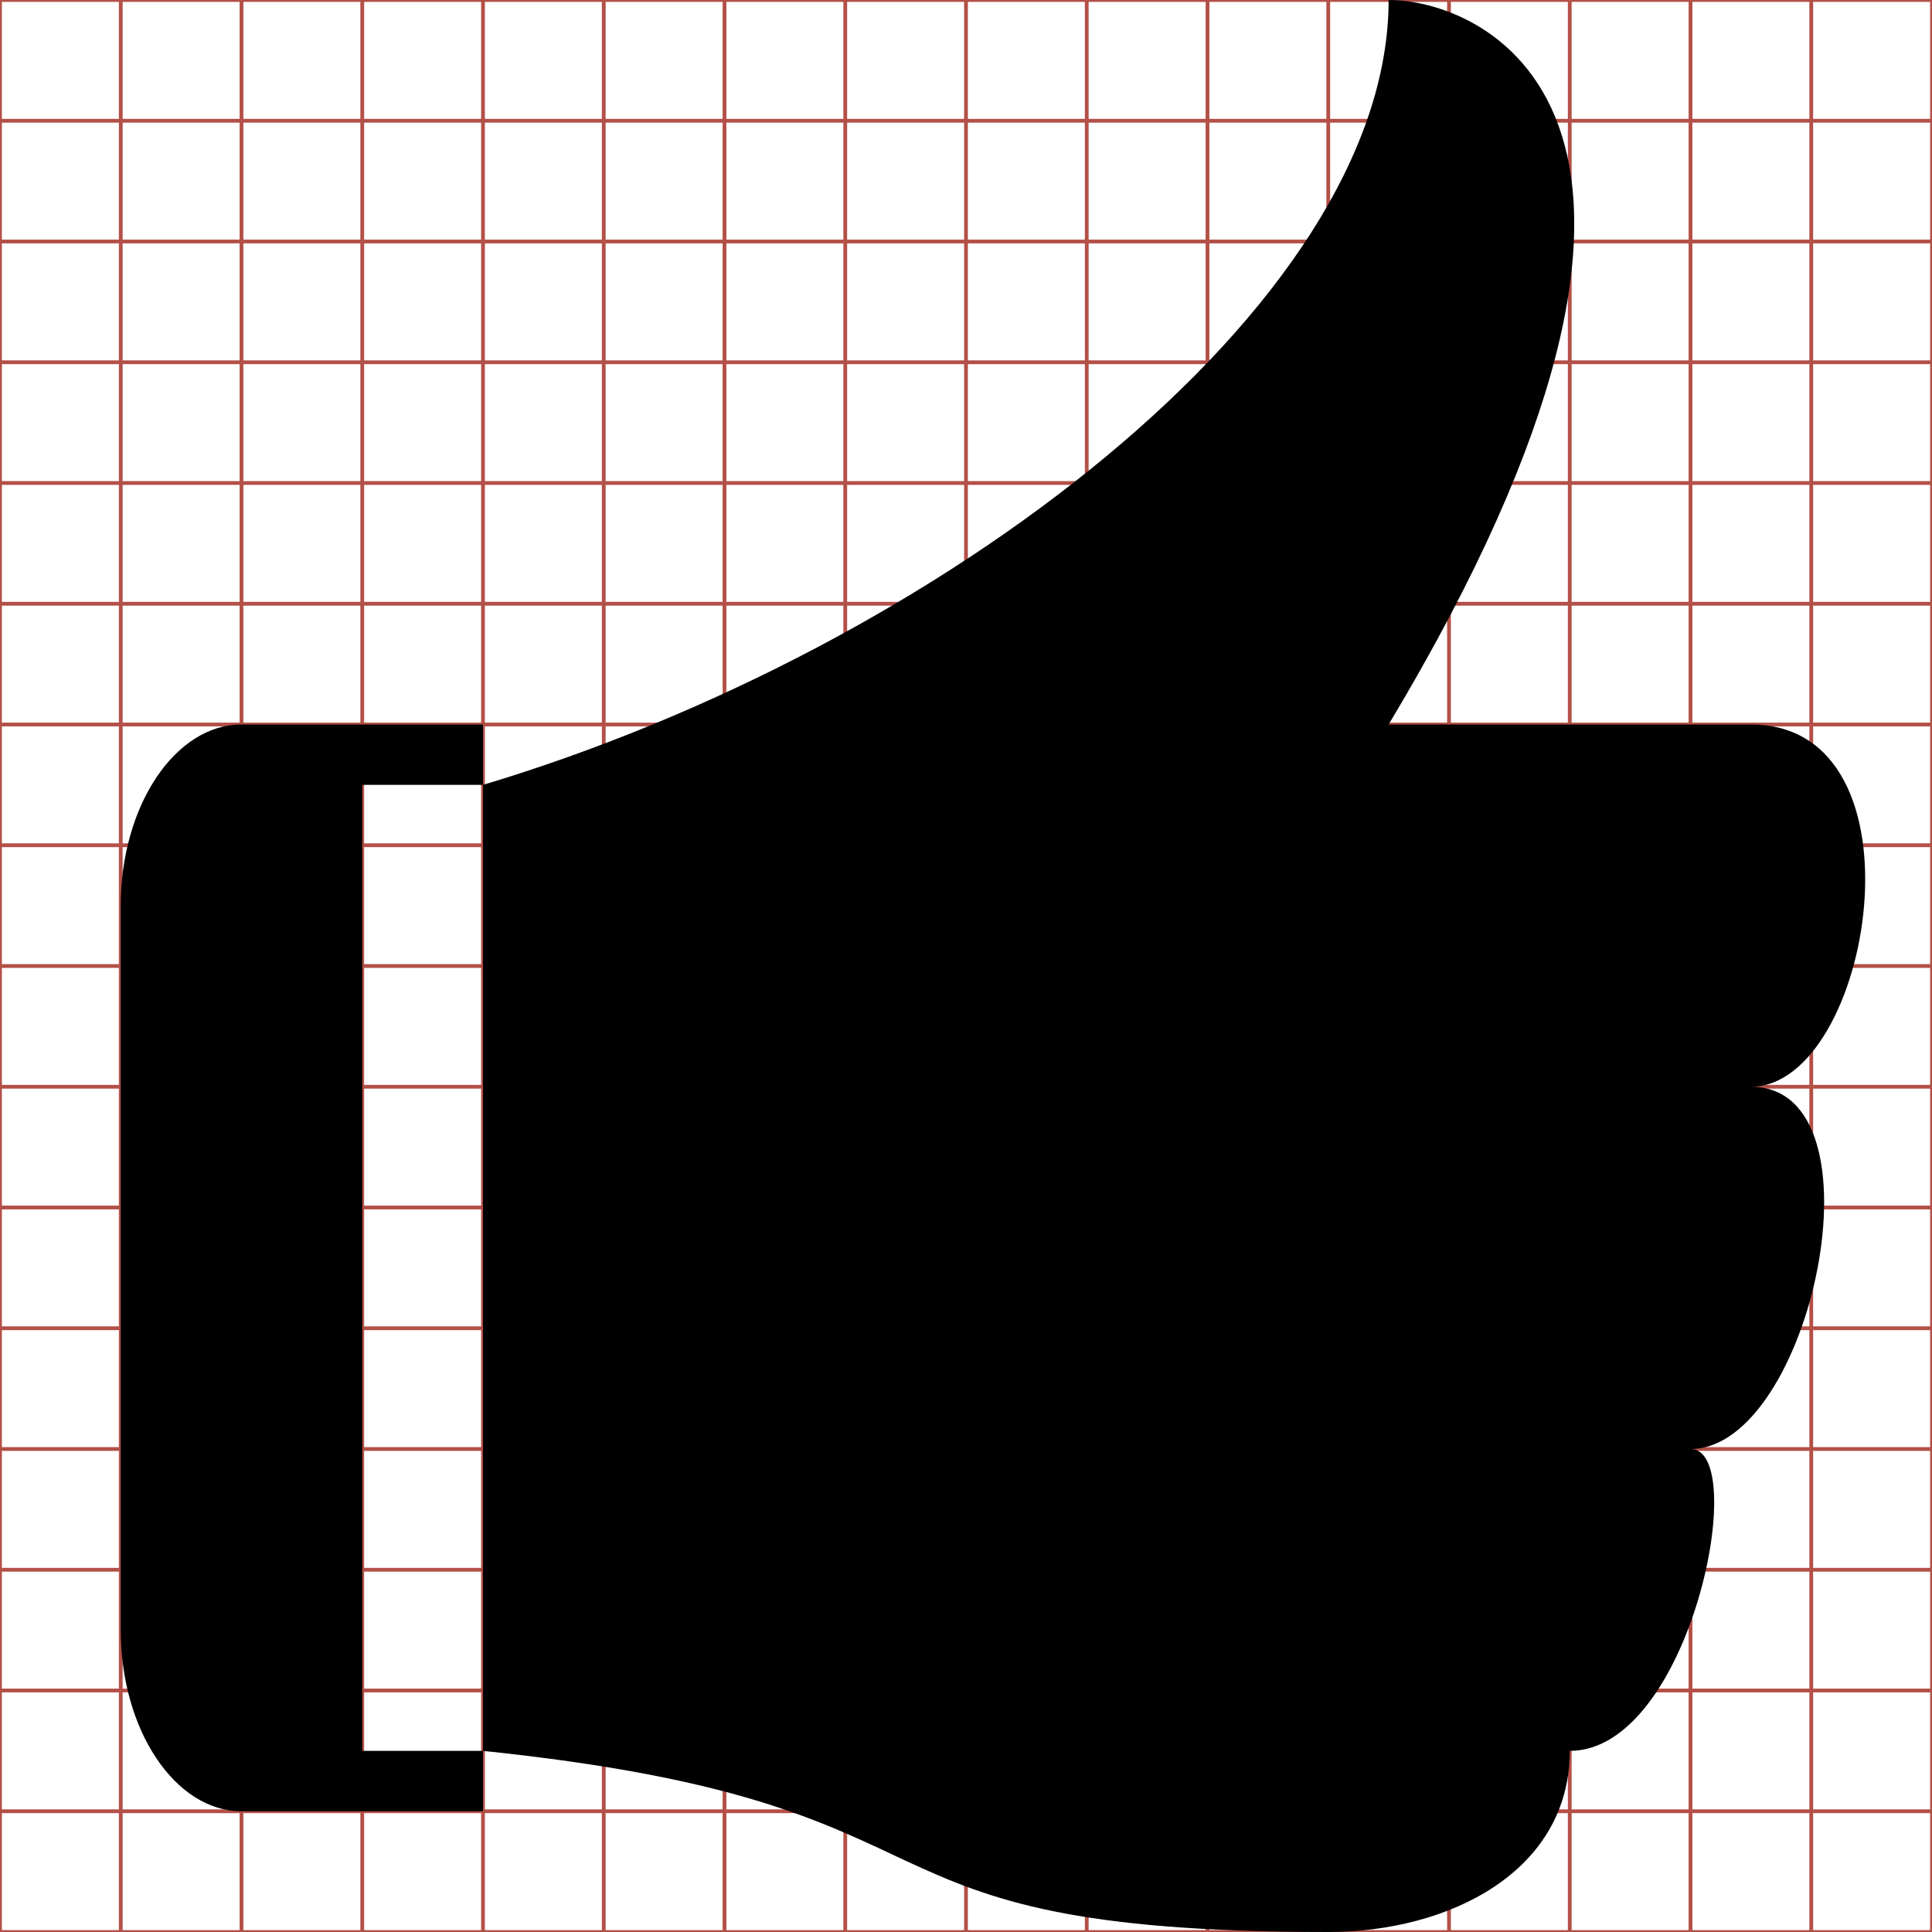
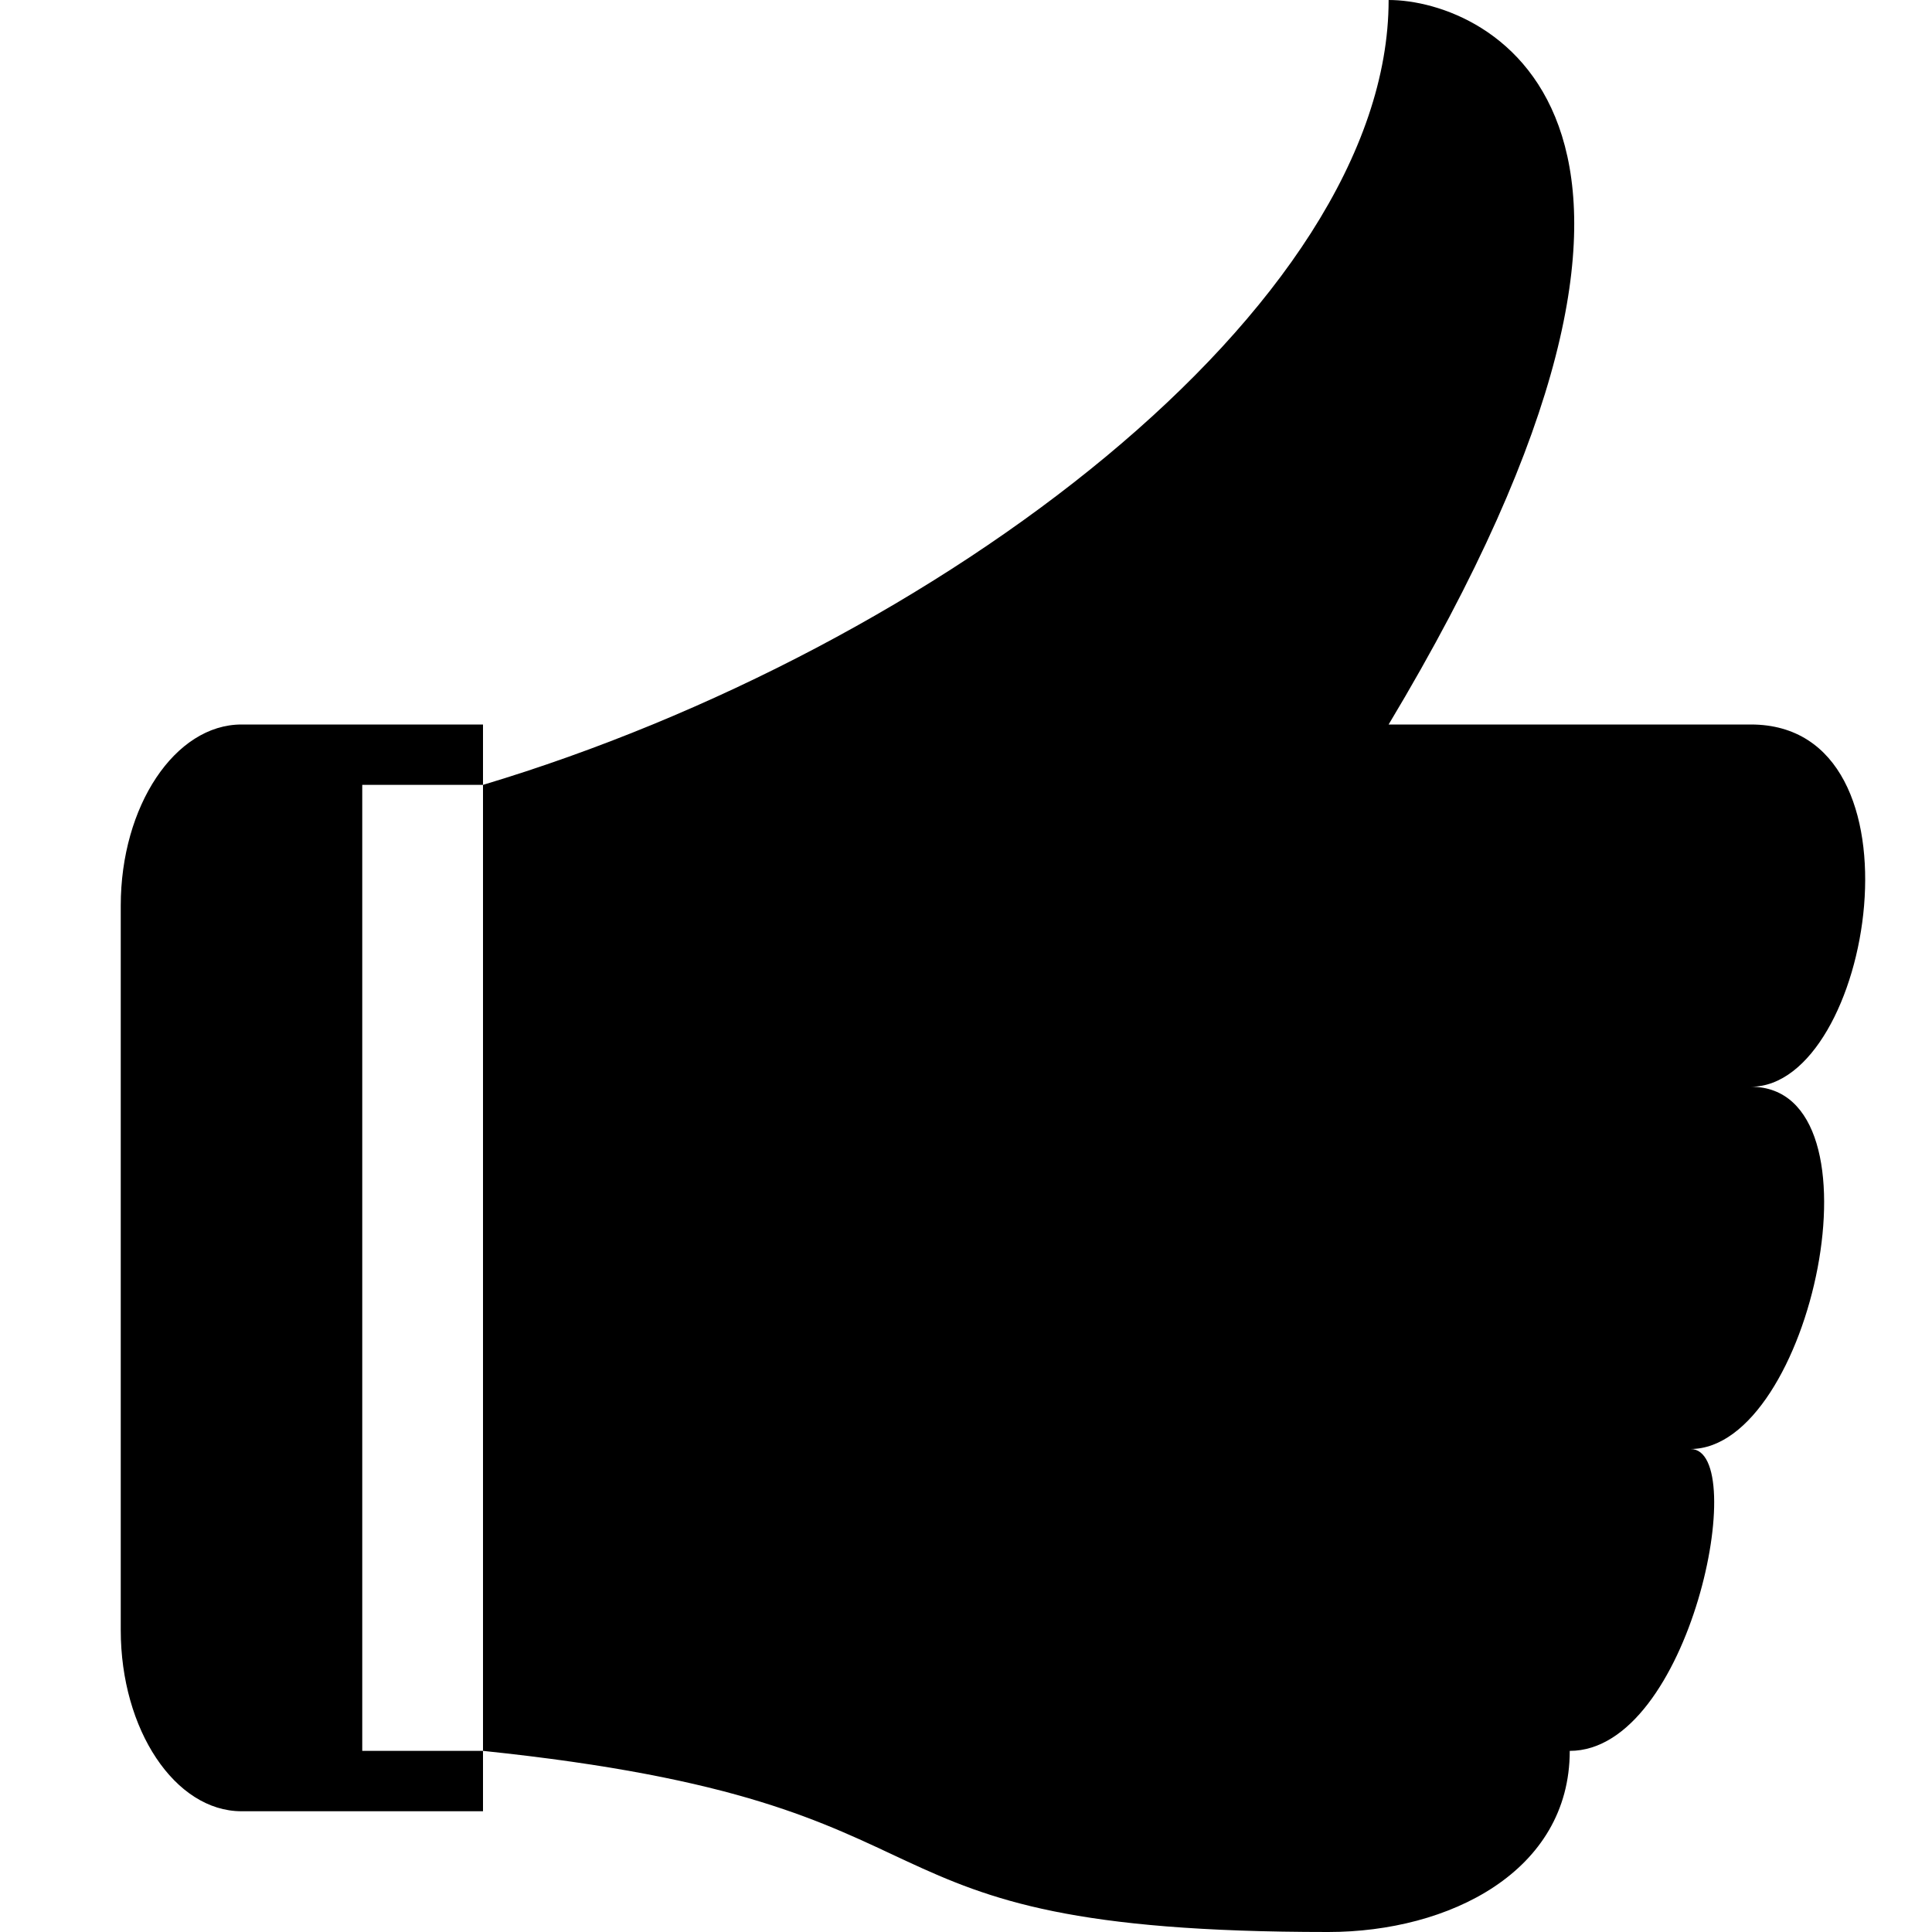
- <svg xmlns="http://www.w3.org/2000/svg" width="512" height="512" viewBox="0 0 512 512" fill="#000000">
-   <g class="svgGrid" id="svgGrid">
-     <line stroke-width="1" stroke="#B35047" x1="32" x2="32" y1="0" y2="512" />
-     <line stroke-width="1" stroke="#B35047" x1="64" x2="64" y1="0" y2="512" />
-     <line stroke-width="1" stroke="#B35047" x1="96" x2="96" y1="0" y2="512" />
-     <line stroke-width="1" stroke="#B35047" x1="128" x2="128" y1="0" y2="512" />
-     <line stroke-width="1" stroke="#B35047" x1="160" x2="160" y1="0" y2="512" />
-     <line stroke-width="1" stroke="#B35047" x1="192" x2="192" y1="0" y2="512" />
-     <line stroke-width="1" stroke="#B35047" x1="224" x2="224" y1="0" y2="512" />
-     <line stroke-width="1" stroke="#B35047" x1="256" x2="256" y1="0" y2="512" />
-     <line stroke-width="1" stroke="#B35047" x1="288" x2="288" y1="0" y2="512" />
-     <line stroke-width="1" stroke="#B35047" x1="320" x2="320" y1="0" y2="512" />
-     <line stroke-width="1" stroke="#B35047" x1="352" x2="352" y1="0" y2="512" />
-     <line stroke-width="1" stroke="#B35047" x1="384" x2="384" y1="0" y2="512" />
-     <line stroke-width="1" stroke="#B35047" x1="416" x2="416" y1="0" y2="512" />
-     <line stroke-width="1" stroke="#B35047" x1="448" x2="448" y1="0" y2="512" />
-     <line stroke-width="1" stroke="#B35047" x1="480" x2="480" y1="0" y2="512" />
-     <line stroke-width="1" stroke="#B35047" x1="0" x2="512" y1="32" y2="32" />
-     <line stroke-width="1" stroke="#B35047" x1="0" x2="512" y1="64" y2="64" />
-     <line stroke-width="1" stroke="#B35047" x1="0" x2="512" y1="96" y2="96" />
-     <line stroke-width="1" stroke="#B35047" x1="0" x2="512" y1="128" y2="128" />
-     <line stroke-width="1" stroke="#B35047" x1="0" x2="512" y1="160" y2="160" />
-     <line stroke-width="1" stroke="#B35047" x1="0" x2="512" y1="192" y2="192" />
-     <line stroke-width="1" stroke="#B35047" x1="0" x2="512" y1="224" y2="224" />
-     <line stroke-width="1" stroke="#B35047" x1="0" x2="512" y1="256" y2="256" />
-     <line stroke-width="1" stroke="#B35047" x1="0" x2="512" y1="288" y2="288" />
-     <line stroke-width="1" stroke="#B35047" x1="0" x2="512" y1="320" y2="320" />
-     <line stroke-width="1" stroke="#B35047" x1="0" x2="512" y1="352" y2="352" />
-     <line stroke-width="1" stroke="#B35047" x1="0" x2="512" y1="384" y2="384" />
-     <line stroke-width="1" stroke="#B35047" x1="0" x2="512" y1="416" y2="416" />
-     <line stroke-width="1" stroke="#B35047" x1="0" x2="512" y1="448" y2="448" />
-     <line stroke-width="1" stroke="#B35047" x1="0" x2="512" y1="480" y2="480" />
-     <rect x="0" y="0" width="512" height="512" fill="none" stroke-width="1" stroke="#B35047" />
-   </g>
-   <path d="M 464.00,288.00 C 500.50,288.00 480.00,384.00 448.00,384.00 C 464.00,384.00 448.00,464.00 416.00,464.00 C 416.00,496.00 384.00,512.00 352.00,512.00 C 216.824,512.00 264.368,478.175 128.00,464.00 L 128.00,208.00 C 248.461,171.866 368.00,81.288 368.00,0.00 C 394.50,0.00 464.00,32.00 368.00,192.00 C 368.00,192.00 448.00,192.00 464.00,192.00 C 512.00,192.00 496.00,288.00 464.00,288.00 ZM 96.00,208.00 L 96.00,464.00 L 128.00,464.00 L 128.00,480.00 L 64.00,480.00 C 46.40,480.00 32.00,458.40 32.00,432.00 L 32.00,240.00 C 32.00,213.60 46.40,192.00 64.00,192.00 L 128.00,192.00 L 128.00,208.00 L 96.00,208.00 Z" />
+ <svg xmlns="http://www.w3.org/2000/svg" width="512" height="512" viewBox="0 0 512 512" fill="#000000">CollaboratorsController<path d="M 464.00,288.00 C 500.50,288.00 480.00,384.00 448.00,384.00 C 464.00,384.00 448.00,464.00 416.00,464.00 C 416.00,496.00 384.00,512.00 352.00,512.00 C 216.824,512.00 264.368,478.175 128.00,464.00 L 128.00,208.00 C 248.461,171.866 368.00,81.288 368.00,0.00 C 394.50,0.00 464.00,32.00 368.00,192.00 C 368.00,192.00 448.00,192.00 464.00,192.00 C 512.00,192.00 496.00,288.00 464.00,288.00 ZM 96.00,208.00 L 96.00,464.00 L 128.00,464.00 L 128.00,480.00 L 64.00,480.00 C 46.40,480.00 32.00,458.40 32.00,432.00 L 32.00,240.00 C 32.00,213.60 46.40,192.00 64.00,192.00 L 128.00,192.00 L 128.00,208.00 L 96.00,208.00 Z" />
</svg>
